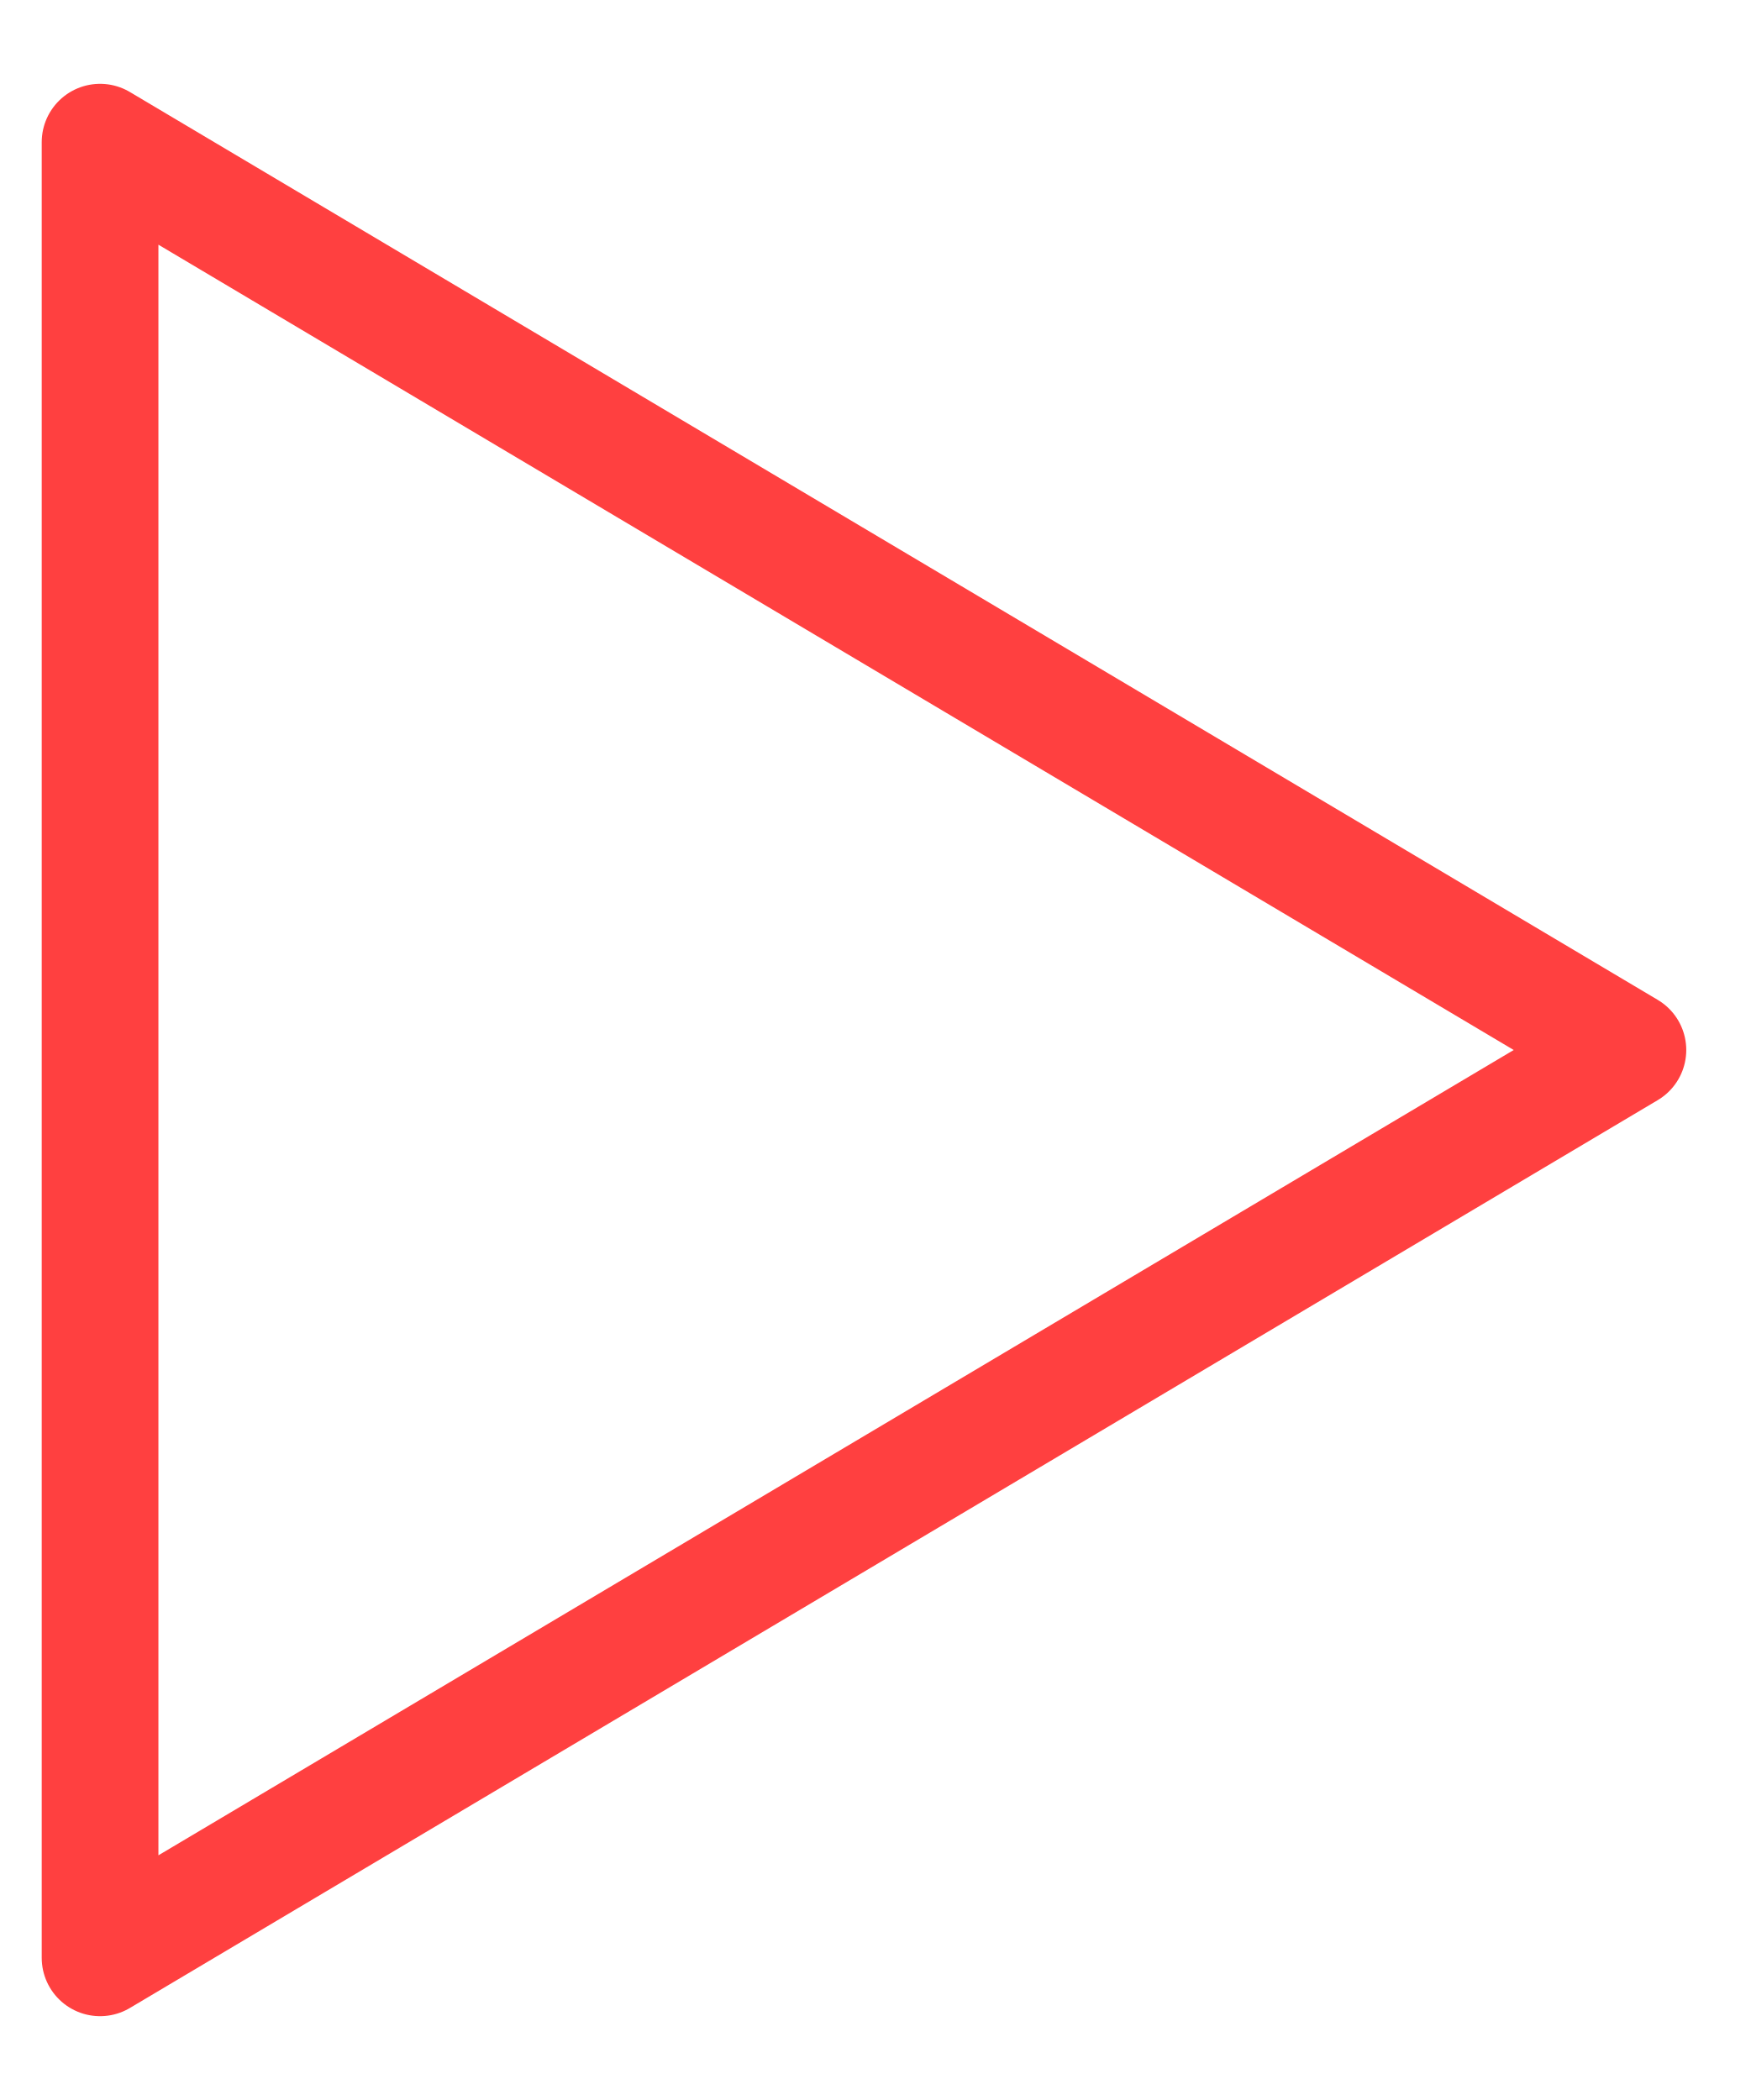
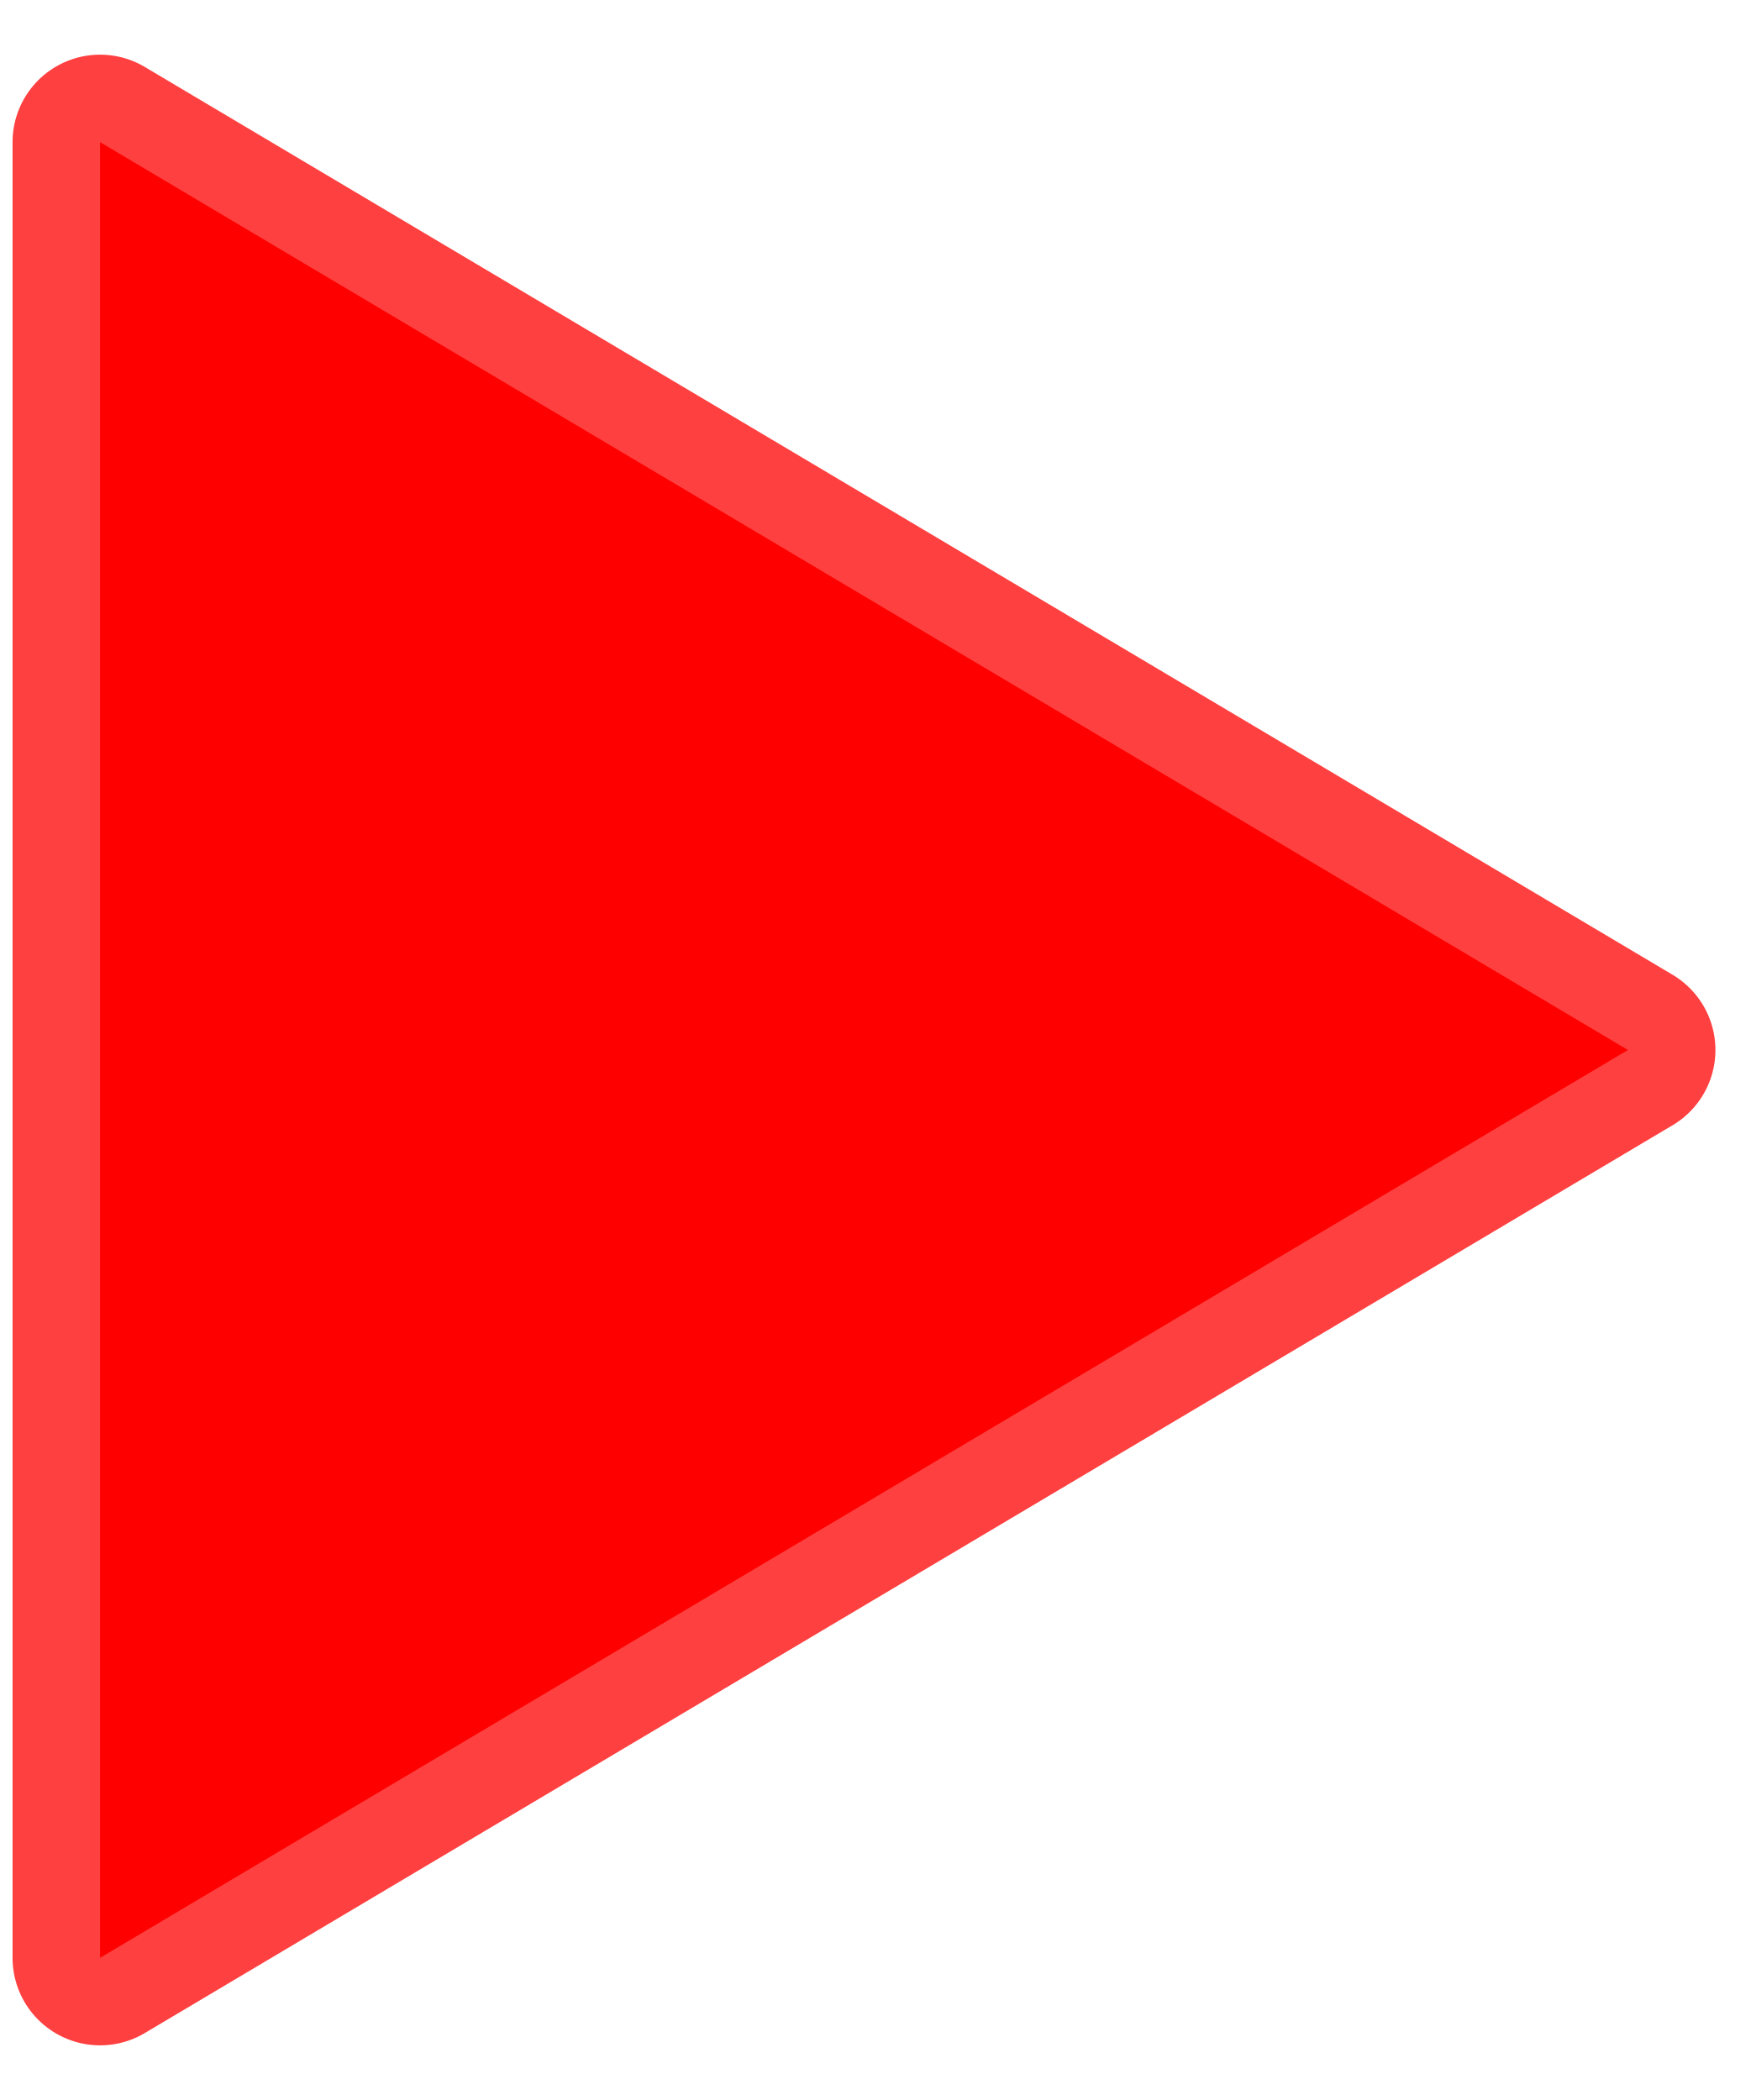
- <svg xmlns="http://www.w3.org/2000/svg" width="30" height="36" viewBox="0 0 30 36" fill="none">
-   <path d="M1.715 2.437L27.9 18L1.715 33.563L1.715 2.437Z" stroke="red" stroke-opacity="0.75" stroke-width="2" stroke-linejoin="round" />
+ <svg xmlns="http://www.w3.org/2000/svg" width="30" height="36" viewBox="0 0 30 36" fill="red">
+   <path d="M1.715 2.437L27.9 18L1.715 33.563L1.715 2.437Z" stroke="red" stroke-opacity="0.75" stroke-width="3" stroke-linejoin="round" />
</svg>
